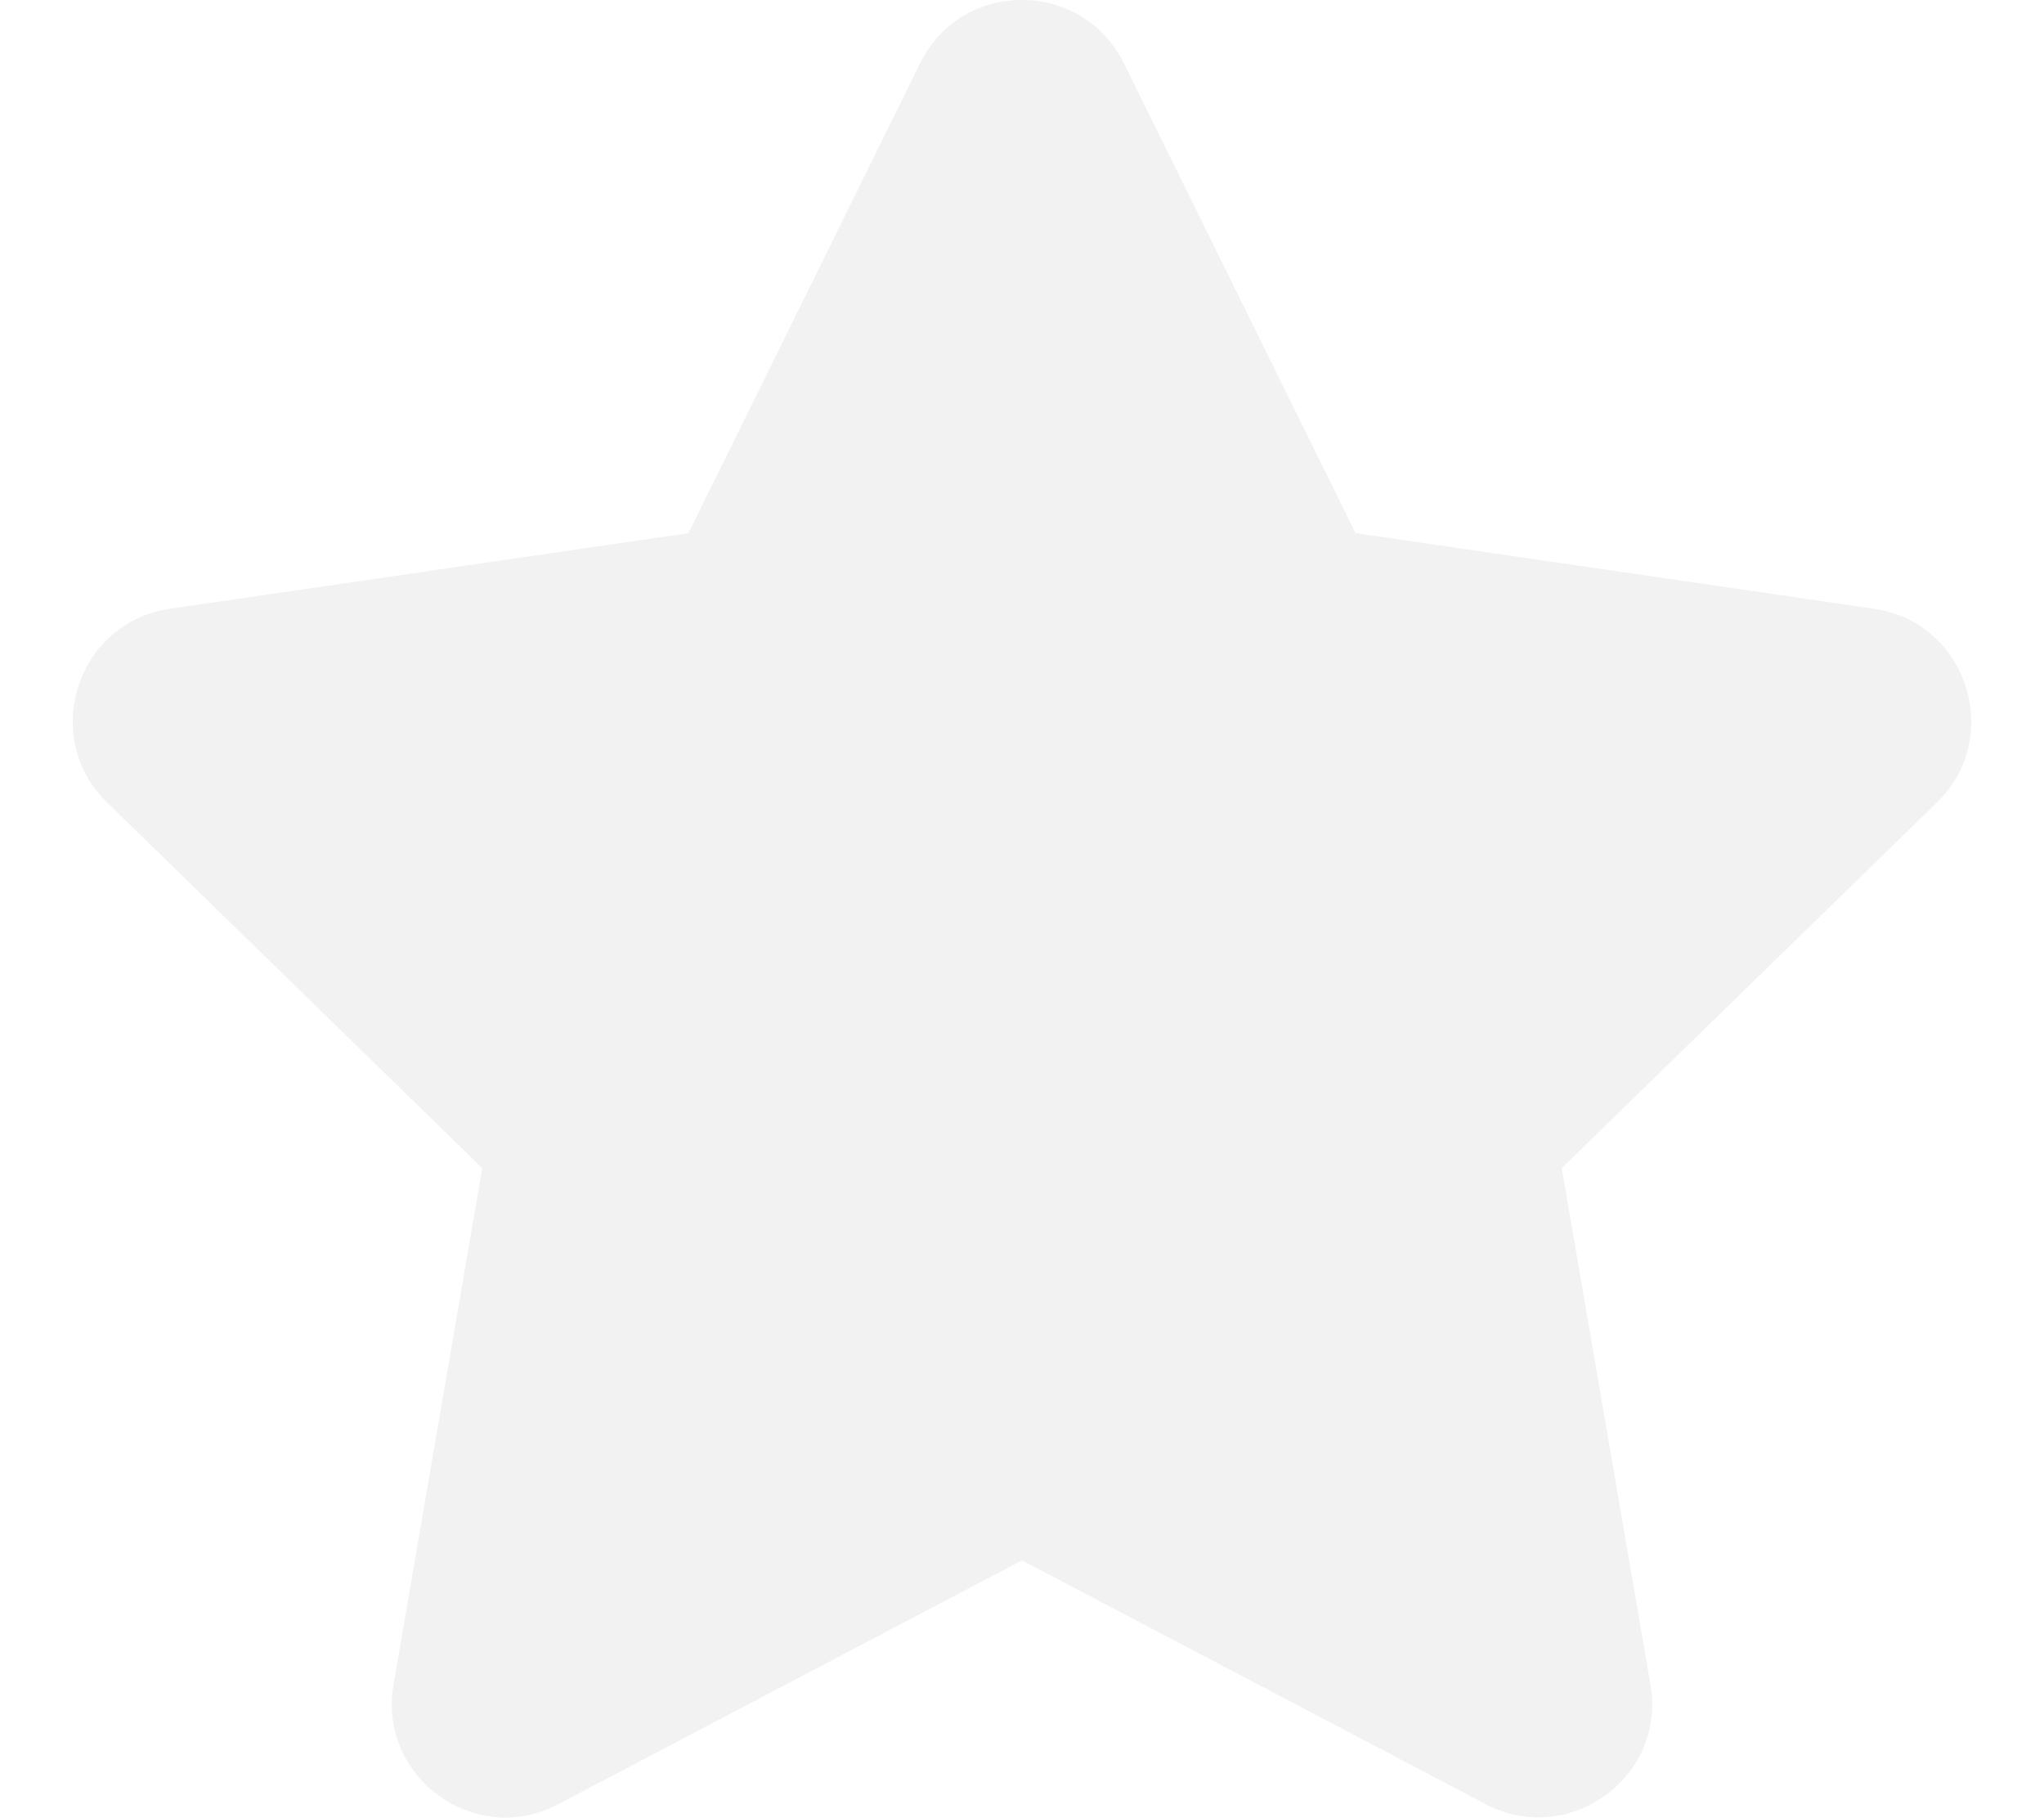
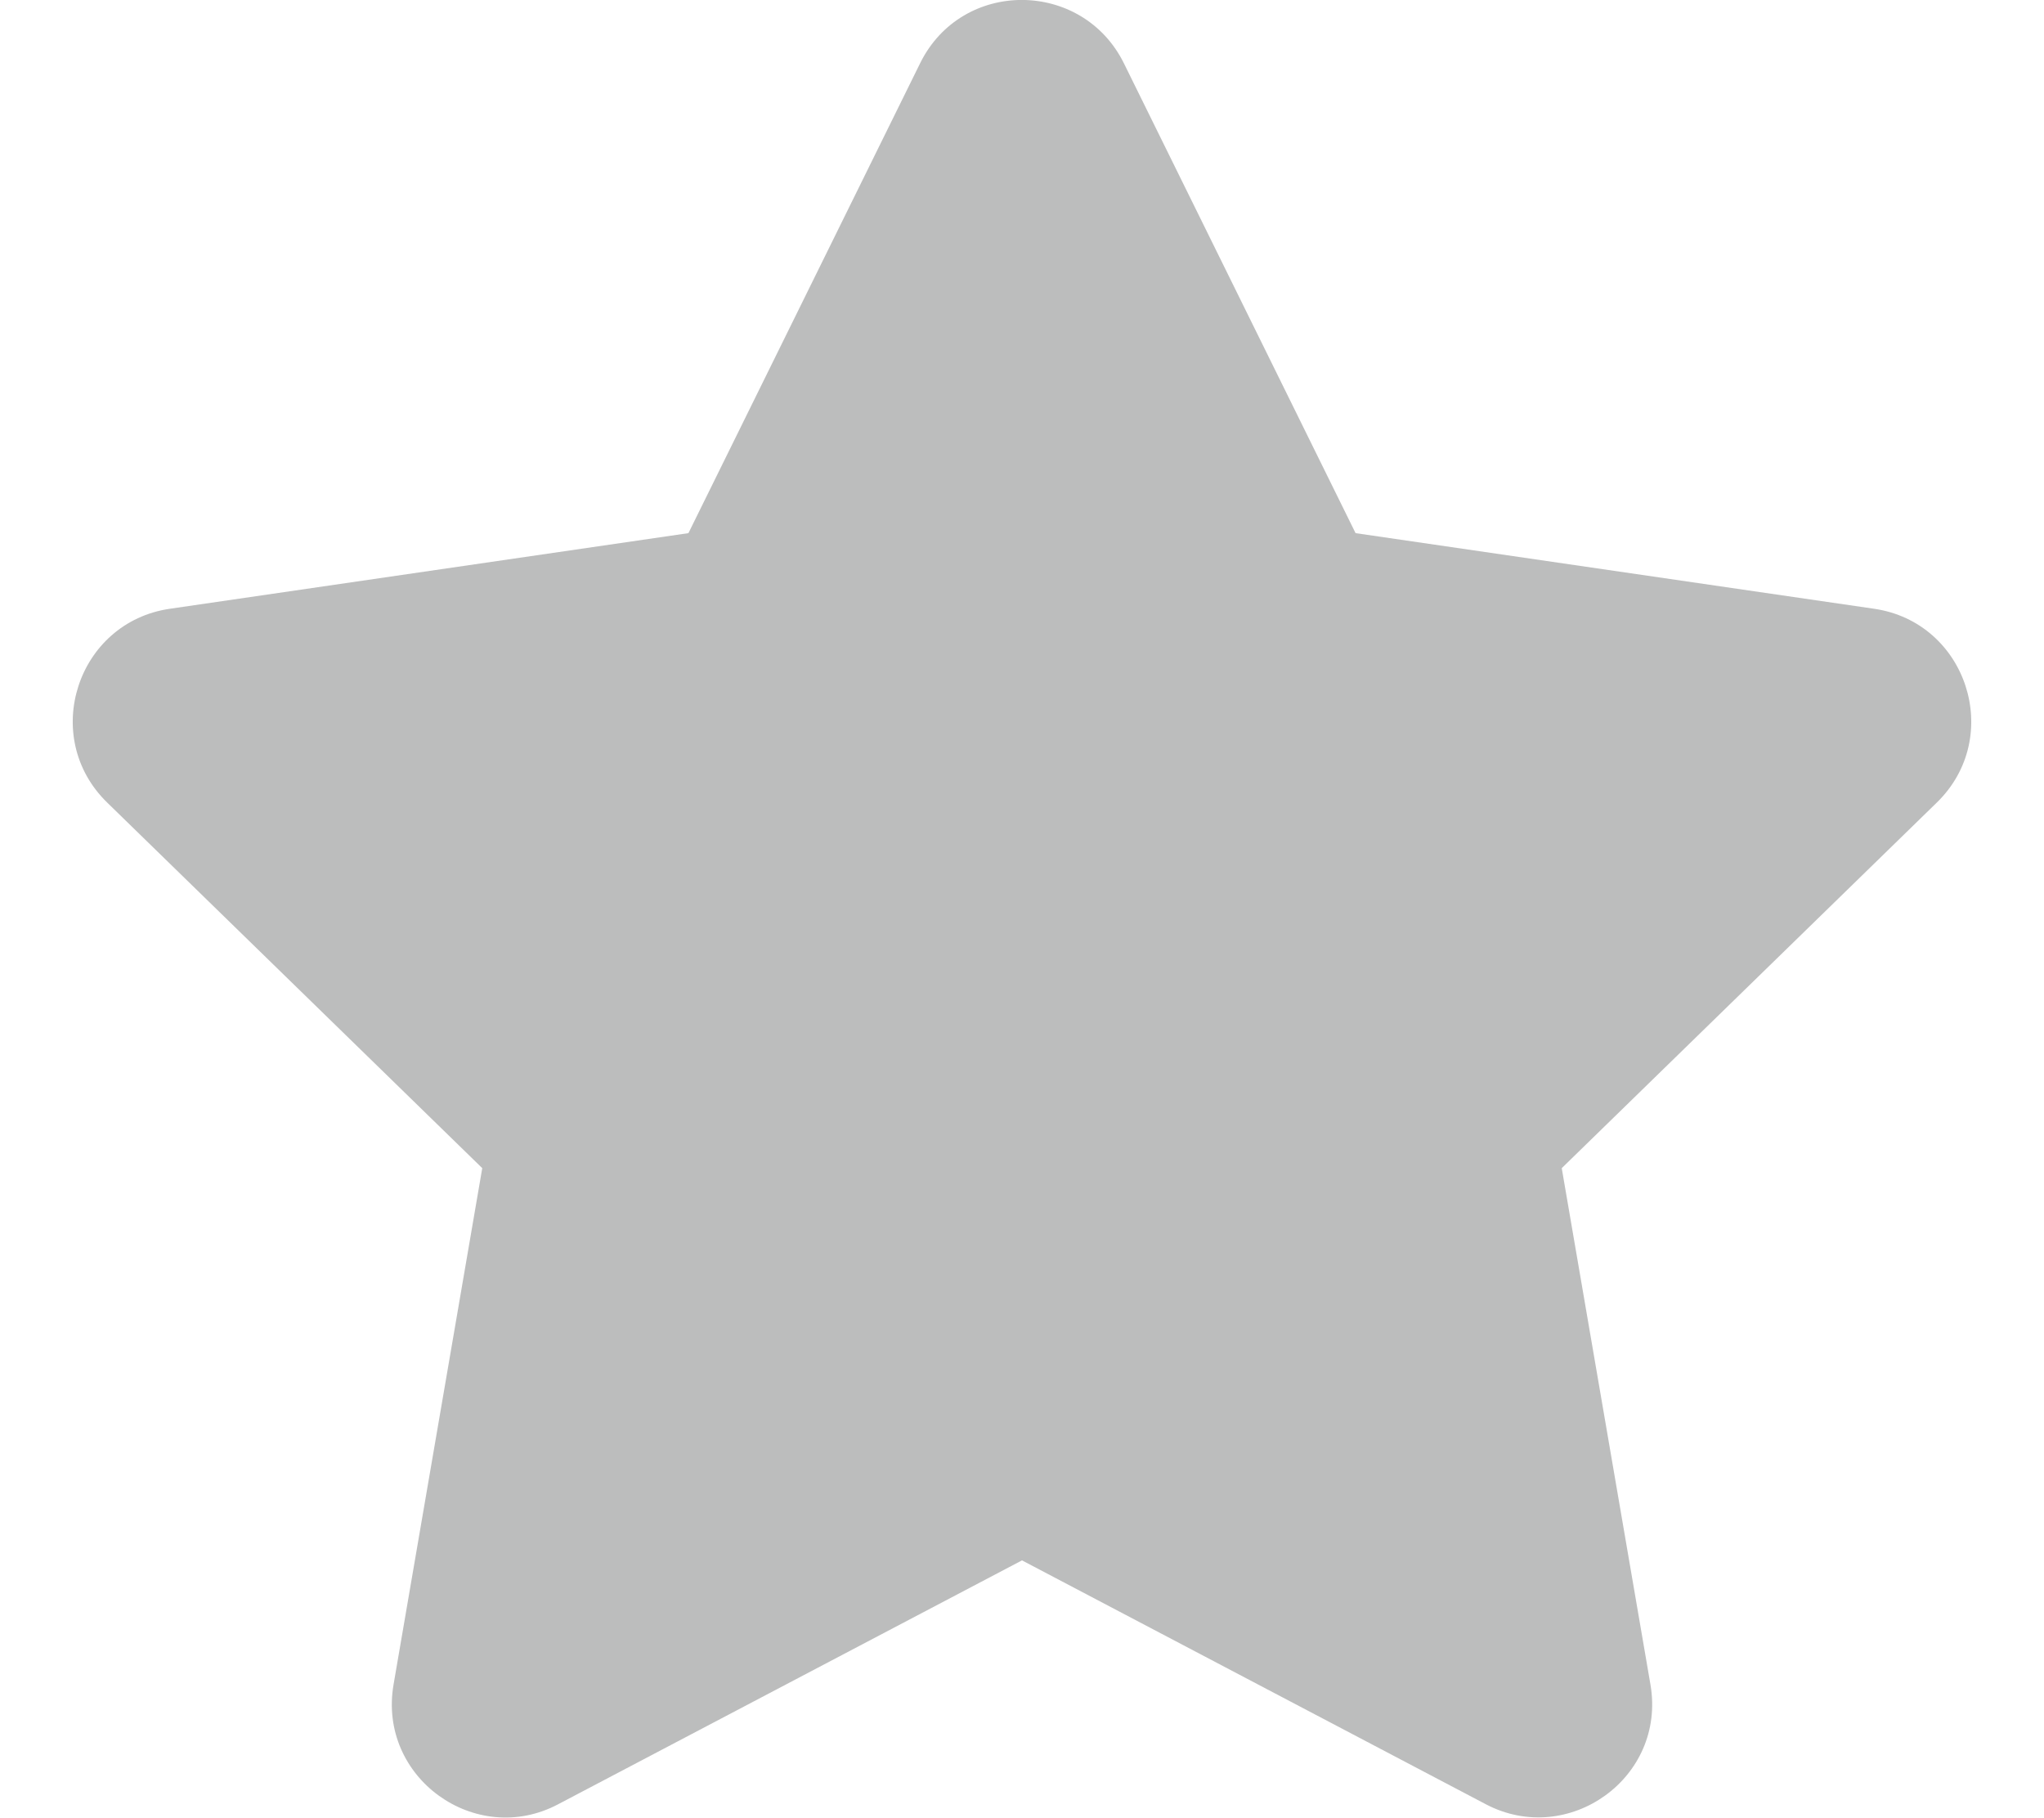
- <svg xmlns="http://www.w3.org/2000/svg" viewBox="0 0 576 512" fill="#f2f2f2">
+ <svg xmlns="http://www.w3.org/2000/svg" viewBox="0 0 576 512" fill="#bcbdbd">
  <path d="M259.3 17.8L194 150.2 47.9 171.5c-26.2 3.8-36.7 36.1-17.7 54.6l105.7 103-25 145.5c-4.5 26.3 23.2 46 46.4 33.7L288 439.6l130.7 68.7c23.2 12.2 50.9-7.4 46.4-33.7l-25-145.5 105.7-103c19-18.5 8.5-50.8-17.7-54.6L382 150.2 316.7 17.8c-11.7-23.6-45.6-23.9-57.4 0z" />
</svg>
